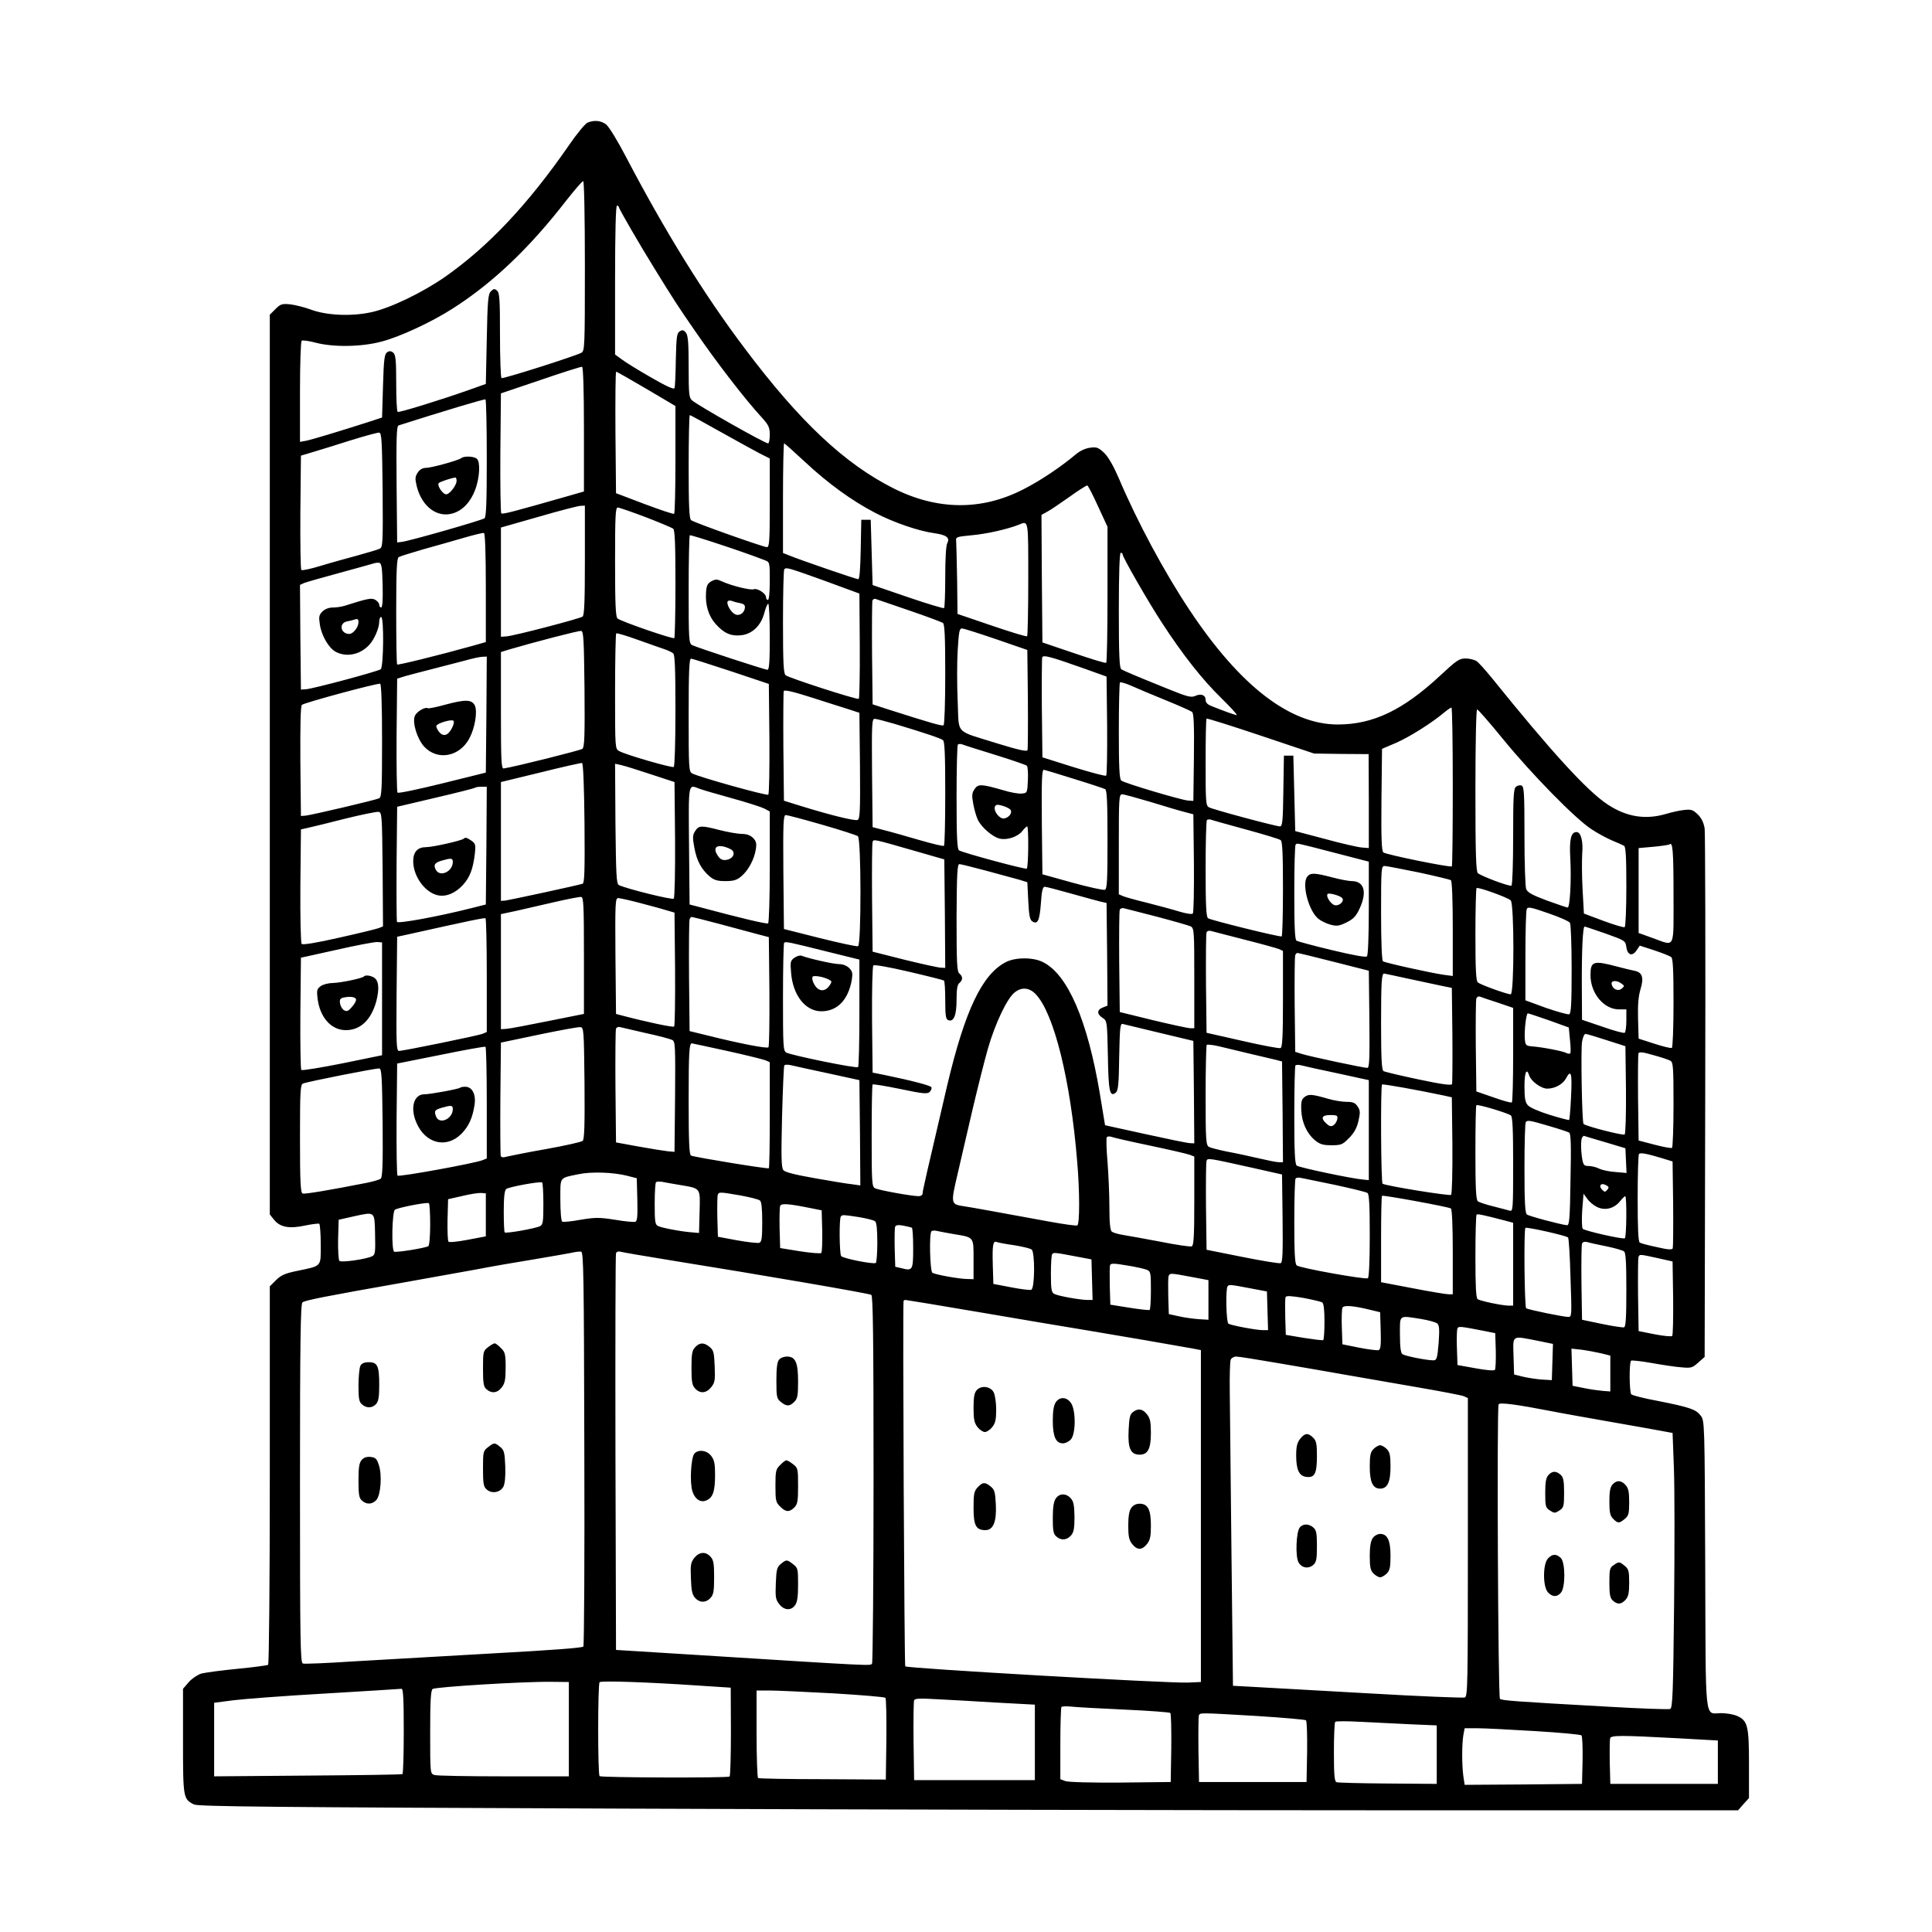
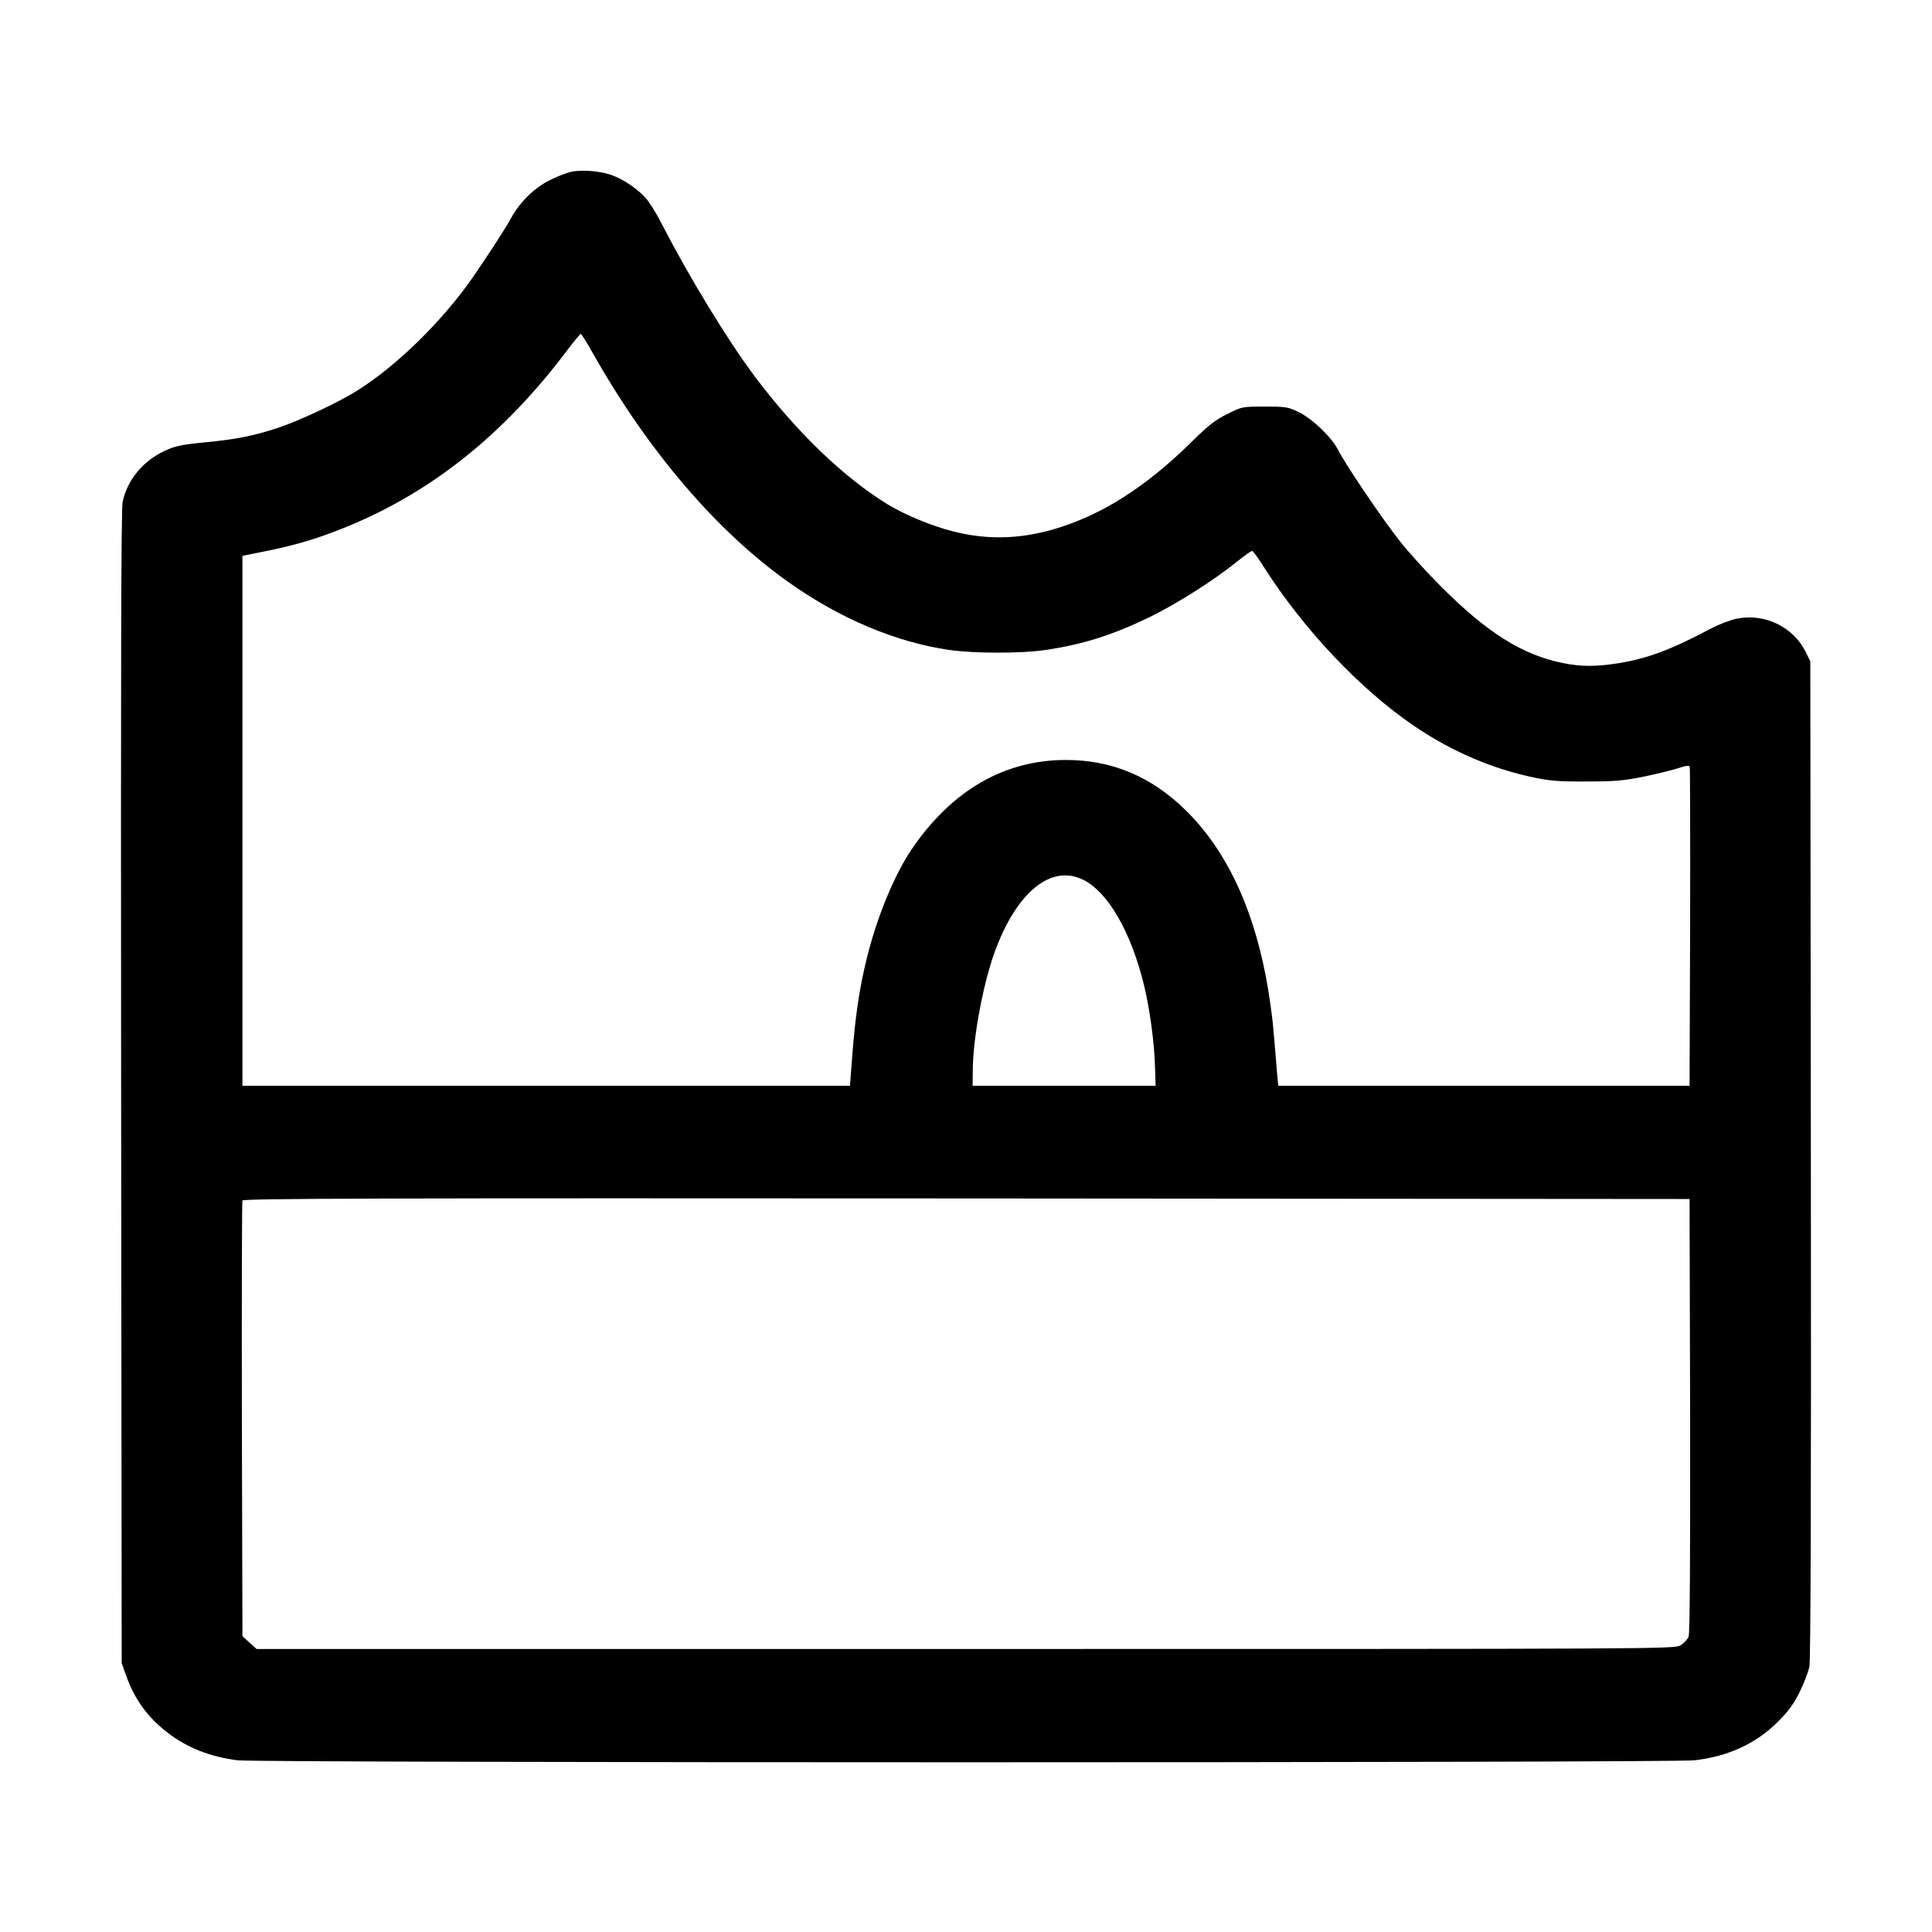
<svg xmlns="http://www.w3.org/2000/svg" width="64" height="64" viewBox="0 0 64 64">
  <g transform="scale(0.0625)">
    <g transform="translate(0,1024) scale(0.1,-0.1)" fill="#000" stroke="none">
-       <path d="M3114 9590 c-12 -5 -57 -59 -100 -122 -215 -311 -426 -535 -656 -696 -121 -84 -291 -166 -391 -187 -104 -23 -239 -17 -322 15 -33 12 -81 24 -107 27 -43 4 -51 2 -78 -25 l-30 -30 0 -2385 0 -2384 21 -26 c31 -41 81 -51 164 -33 38 8 73 12 77 10 4 -3 8 -52 8 -110 0 -121 8 -112 -125 -140 -64 -13 -86 -23 -112 -49 l-33 -33 0 -1000 c0 -572 -4 -1003 -9 -1006 -5 -3 -78 -13 -162 -21 -85 -8 -170 -20 -191 -25 -20 -6 -50 -26 -67 -45 l-31 -36 0 -277 c0 -302 1 -307 58 -336 22 -11 414 -15 2272 -22 1235 -5 3070 -9 4078 -9 l1834 0 29 33 29 32 0 181 c0 203 -7 230 -65 255 -19 8 -56 14 -83 14 -89 0 -81 -73 -84 787 -3 755 -3 762 -24 790 -25 33 -57 44 -228 78 -71 13 -134 29 -140 35 -10 10 -12 167 -1 178 3 3 52 -2 108 -12 56 -10 127 -21 158 -23 52 -5 59 -3 90 25 l34 30 3 1379 c2 758 0 1398 -3 1422 -5 30 -16 54 -36 74 -26 25 -35 28 -72 24 -23 -2 -67 -12 -97 -21 -109 -32 -209 -16 -309 50 -107 70 -295 275 -615 672 -33 40 -68 80 -80 88 -11 7 -37 14 -58 14 -34 0 -48 -10 -135 -91 -198 -184 -356 -259 -544 -259 -253 1 -517 205 -783 605 -134 201 -278 469 -376 700 -28 65 -55 112 -77 134 -31 29 -40 33 -75 28 -25 -3 -55 -17 -77 -36 -77 -65 -190 -141 -278 -185 -220 -113 -454 -111 -686 5 -262 132 -498 354 -791 744 -215 285 -421 618 -630 1017 -42 81 -89 157 -103 168 -27 21 -63 25 -99 10z m-14 -760 c0 -434 -1 -450 -19 -460 -37 -19 -414 -139 -423 -134 -4 3 -8 106 -8 228 0 190 -2 225 -16 236 -12 11 -18 10 -32 -4 -15 -14 -18 -48 -22 -254 l-5 -237 -90 -32 c-153 -54 -370 -121 -377 -116 -5 2 -8 71 -8 152 0 123 -3 151 -16 162 -11 9 -20 10 -32 2 -14 -9 -18 -36 -22 -178 l-5 -168 -70 -23 c-159 -51 -302 -94 -332 -100 l-33 -6 0 265 c0 149 4 268 9 271 5 4 38 -1 73 -10 93 -25 243 -23 348 5 96 24 268 104 380 176 213 136 407 321 602 573 44 56 84 102 89 102 5 0 9 -181 9 -450z m180 312 c0 -8 117 -210 190 -327 99 -161 130 -208 204 -315 123 -180 273 -374 363 -472 37 -41 43 -53 43 -93 0 -25 -4 -45 -9 -45 -17 0 -371 200 -403 228 -16 13 -18 35 -18 177 0 125 -3 166 -14 181 -12 15 -18 17 -33 8 -16 -10 -18 -28 -21 -150 -1 -76 -4 -145 -7 -151 -3 -9 -46 11 -127 58 -68 39 -138 82 -155 96 l-33 24 0 395 c0 256 4 394 10 394 6 0 10 -4 10 -8z m-185 -1178 l0 -329 -80 -23 c-294 -84 -351 -99 -358 -93 -4 4 -6 149 -5 322 l3 314 210 71 c116 40 215 71 220 70 6 -2 10 -120 10 -332z m331 215 l154 -91 0 -284 c0 -155 -3 -285 -7 -287 -5 -3 -75 21 -158 52 l-150 57 -3 322 c-1 177 0 322 4 322 3 0 75 -41 160 -91z m-846 -368 c0 -235 -3 -311 -12 -318 -15 -11 -399 -121 -438 -125 l-25 -3 -3 308 c-2 241 0 308 10 312 245 78 455 141 461 138 4 -2 7 -143 7 -312z m1239 140 c86 -48 180 -100 209 -115 l52 -26 0 -235 c0 -199 -2 -235 -15 -235 -19 0 -386 130 -402 143 -10 7 -13 76 -13 283 0 151 3 274 6 274 3 0 76 -40 163 -89z m-1791 -308 c2 -280 1 -303 -15 -311 -10 -5 -63 -21 -118 -36 -55 -15 -143 -39 -195 -55 -52 -16 -98 -26 -103 -22 -4 4 -6 142 -5 307 l3 299 60 18 c33 10 123 37 200 62 77 24 147 43 155 42 13 -2 15 -45 18 -304z m2235 152 c125 -117 252 -209 377 -274 98 -51 230 -96 312 -107 64 -9 84 -24 69 -52 -7 -13 -11 -81 -11 -180 0 -87 -3 -161 -6 -165 -3 -3 -90 23 -192 58 l-187 64 -5 173 -5 173 -25 0 -25 0 -3 -157 c-2 -101 -6 -158 -13 -158 -11 0 -311 103 -366 126 l-33 13 0 290 c0 160 3 291 6 291 3 0 51 -43 107 -95z m1557 -239 l50 -108 0 -359 c0 -197 -3 -360 -7 -362 -5 -3 -82 21 -173 52 l-165 56 -3 338 -2 338 31 17 c17 9 70 45 118 79 47 34 90 61 94 60 4 -1 30 -51 57 -111z m-2720 -285 c0 -219 -3 -291 -12 -299 -15 -11 -362 -102 -404 -105 l-29 -2 0 289 0 290 200 57 c110 32 210 58 223 58 l22 1 0 -289z m322 228 c73 -28 139 -56 146 -61 9 -8 12 -79 12 -293 0 -155 -3 -284 -6 -287 -7 -7 -282 88 -301 104 -10 8 -13 76 -13 299 0 242 2 289 14 289 8 0 74 -23 148 -51z m2028 -327 c0 -164 -3 -301 -6 -304 -3 -4 -87 22 -187 56 l-182 62 -2 180 c-2 98 -4 190 -5 204 -3 24 -1 25 82 33 79 7 190 32 250 56 52 21 50 32 50 -287z m-2875 -47 l0 -288 -70 -20 c-183 -51 -395 -103 -400 -99 -3 3 -5 130 -5 283 0 211 3 280 13 286 6 4 66 23 132 42 66 18 163 46 215 61 52 15 100 27 105 25 6 -1 10 -106 10 -290z m1478 146 c27 -10 27 -11 27 -111 0 -60 -4 -100 -10 -100 -5 0 -10 7 -10 15 0 19 -46 49 -64 42 -17 -7 -117 18 -166 40 -30 14 -37 14 -60 2 -20 -12 -26 -23 -28 -61 -4 -65 13 -122 50 -164 44 -50 82 -67 136 -61 59 6 106 52 123 118 7 27 16 49 21 49 4 0 8 -79 8 -175 0 -130 -3 -175 -12 -175 -15 0 -377 119 -400 131 -17 9 -18 33 -18 293 0 155 3 285 6 289 5 4 285 -88 397 -132z m1897 31 c0 -15 134 -249 208 -362 109 -168 215 -303 317 -402 49 -48 85 -88 80 -88 -9 0 -68 21 -137 49 -18 7 -28 18 -28 31 0 26 -24 36 -56 21 -21 -9 -42 -4 -147 39 -164 66 -230 94 -244 103 -10 6 -13 80 -13 313 0 196 4 304 10 304 6 0 10 -3 10 -8z m-3922 -165 c2 -75 -1 -117 -8 -117 -5 0 -10 7 -10 15 0 8 -10 19 -21 26 -21 11 -40 7 -163 -32 -16 -5 -44 -9 -62 -9 -21 0 -42 -8 -55 -21 -18 -18 -20 -28 -14 -67 8 -60 48 -128 85 -147 57 -30 129 -15 177 37 27 29 53 89 53 123 0 14 5 25 10 25 16 0 13 -265 -2 -277 -16 -12 -357 -103 -395 -106 l-28 -2 -3 278 -2 277 22 10 c13 5 100 30 193 55 94 26 175 48 180 50 6 2 17 3 25 2 12 -2 16 -24 18 -120z m2342 25 l185 -68 2 -277 c1 -152 -2 -279 -5 -281 -10 -6 -371 111 -388 125 -11 9 -14 63 -14 284 0 149 3 275 7 278 11 11 21 8 213 -61z m450 -158 c91 -31 171 -61 178 -66 9 -8 12 -75 12 -274 0 -147 -4 -265 -9 -268 -8 -5 -59 9 -306 88 l-70 23 -3 269 c-1 148 0 274 2 281 3 7 11 11 18 8 7 -2 87 -30 178 -61z m-897 39 c21 -4 27 -11 25 -26 -4 -29 -33 -45 -55 -31 -22 13 -44 54 -36 67 3 4 12 5 22 2 9 -4 29 -9 44 -12z m-2023 -101 c0 -26 -28 -62 -49 -62 -45 0 -57 56 -13 66 15 3 32 7 37 9 20 7 25 5 25 -13z m3380 -90 l165 -57 3 -260 c1 -143 0 -265 -2 -271 -3 -9 -51 2 -158 35 -232 73 -204 43 -212 224 -4 85 -4 207 0 271 6 98 9 116 23 115 9 0 90 -26 181 -57z m-2182 -263 c2 -248 0 -308 -11 -318 -11 -8 -349 -93 -417 -104 -13 -2 -15 38 -15 308 l0 309 45 14 c126 37 367 100 380 98 13 -1 15 -44 18 -307z m427 209 c17 -6 36 -15 43 -21 9 -7 12 -80 12 -303 0 -171 -4 -295 -9 -299 -10 -6 -253 64 -289 84 -22 12 -22 14 -22 315 0 166 3 305 6 309 3 3 56 -13 117 -35 62 -22 126 -45 142 -50z m2220 -101 l120 -43 3 -259 c1 -142 -1 -262 -5 -266 -5 -4 -82 17 -173 45 l-165 52 -3 260 c-1 142 0 264 2 270 6 14 43 4 221 -59z m-3167 -244 l-3 -308 -230 -57 c-126 -31 -233 -54 -238 -49 -4 4 -6 142 -5 306 l3 298 45 14 c25 7 90 24 145 38 55 14 132 34 170 44 39 11 80 20 93 20 l22 1 -2 -307z m1297 229 l200 -67 3 -289 c1 -159 -1 -293 -6 -298 -7 -7 -367 93 -404 113 -17 9 -18 32 -18 309 0 234 3 300 13 299 6 0 102 -31 212 -67z m2305 -154 c69 -28 131 -56 138 -61 9 -7 12 -63 10 -241 l-3 -231 -29 2 c-36 3 -337 92 -353 106 -10 7 -13 72 -13 262 0 138 3 254 6 258 3 3 32 -5 63 -19 31 -14 112 -48 181 -76z m-4155 -213 c0 -255 -2 -299 -15 -306 -18 -9 -354 -88 -390 -92 l-25 -2 -3 289 c-1 190 1 293 8 300 11 11 399 116 415 112 6 -2 10 -110 10 -301z m2475 165 l55 -18 3 -281 c2 -242 0 -282 -13 -287 -15 -6 -145 26 -300 74 l-90 28 -3 284 c-1 157 0 290 2 297 3 8 48 -2 148 -34 79 -25 168 -54 198 -63z m3200 -408 c0 -230 -2 -421 -5 -424 -8 -7 -348 62 -363 74 -9 8 -12 72 -10 280 l3 269 75 32 c71 31 190 106 255 161 17 14 33 25 38 26 4 0 7 -188 7 -418z m266 251 c151 -185 384 -423 469 -478 33 -22 82 -48 110 -60 27 -11 56 -24 63 -28 9 -6 12 -61 12 -217 0 -115 -4 -211 -9 -214 -5 -3 -55 12 -112 33 l-104 39 -7 128 c-4 71 -4 156 -2 189 6 66 -7 115 -30 115 -30 0 -39 -40 -33 -142 6 -114 -2 -258 -14 -258 -5 0 -55 17 -110 37 -78 29 -103 43 -110 61 -5 13 -9 140 -9 283 0 223 -2 260 -15 265 -8 4 -22 1 -30 -6 -13 -10 -15 -54 -15 -266 0 -141 -4 -255 -9 -258 -10 -6 -157 49 -178 66 -10 8 -13 108 -13 439 0 254 4 429 9 429 5 0 67 -71 137 -157z m-856 -79 l144 -1 1 -249 0 -249 -36 3 c-20 1 -107 21 -195 45 l-159 42 -5 200 -5 200 -25 0 -25 0 -3 -187 c-2 -161 -5 -188 -18 -188 -22 0 -354 89 -376 101 -17 9 -18 28 -18 238 0 125 2 230 5 232 2 3 132 -38 287 -90 l283 -95 145 -2z m-2371 160 c167 -50 246 -77 259 -87 9 -7 12 -76 12 -283 0 -150 -3 -275 -7 -277 -5 -3 -62 11 -128 30 -66 19 -149 43 -185 52 l-65 17 -3 287 c-2 259 -1 287 14 287 9 0 55 -12 103 -26z m536 -165 c87 -27 163 -53 168 -58 4 -4 7 -39 5 -76 -3 -67 -3 -68 -32 -71 -17 -2 -62 6 -100 18 -115 33 -132 34 -151 5 -14 -21 -15 -34 -6 -81 6 -31 17 -68 25 -84 21 -40 79 -89 115 -97 40 -9 96 10 120 41 10 13 22 24 25 24 9 0 7 -218 -2 -224 -9 -5 -339 84 -359 97 -10 6 -13 74 -13 281 0 150 3 276 7 280 4 3 14 4 22 1 9 -4 88 -29 176 -56z m-2177 -363 c2 -248 0 -317 -10 -320 -32 -10 -386 -86 -408 -89 l-25 -2 0 315 0 315 210 51 c116 29 215 51 220 50 6 -2 11 -119 13 -320z m352 260 l125 -41 3 -304 c1 -169 -2 -309 -7 -314 -8 -8 -253 53 -291 72 -13 7 -15 55 -18 325 l-2 318 32 -7 c18 -4 89 -26 158 -49z m2241 -24 c85 -26 160 -51 167 -55 9 -6 12 -71 12 -268 0 -215 -2 -261 -14 -265 -8 -3 -86 14 -173 38 l-158 44 -3 265 c-2 239 0 289 11 289 2 0 73 -21 158 -48z m-3113 -354 l-3 -312 -75 -19 c-178 -45 -392 -84 -396 -73 -2 6 -3 146 -2 311 l3 299 204 48 c112 26 206 50 209 53 3 3 18 5 34 5 l28 0 -2 -312z m1128 302 c14 -6 91 -28 170 -50 80 -22 158 -47 174 -55 l30 -16 0 -294 c0 -161 -4 -296 -9 -299 -7 -5 -150 29 -366 87 l-50 13 -3 312 c-3 340 -5 324 54 302z m2394 -71 c74 -23 155 -47 180 -53 l45 -12 3 -259 c1 -142 -1 -262 -6 -267 -5 -5 -37 0 -73 11 -35 11 -111 31 -169 46 -58 14 -115 30 -127 35 l-23 10 0 265 c0 246 1 265 18 265 9 0 78 -19 152 -41z m-746 -39 c15 -15 -5 -44 -32 -48 -24 -4 -57 39 -49 62 5 12 13 13 38 6 18 -5 37 -14 43 -20z m-3326 -318 l2 -302 -22 -9 c-13 -5 -108 -28 -211 -51 -118 -27 -192 -39 -198 -33 -5 5 -8 131 -7 308 l3 299 40 9 c22 5 110 26 195 48 85 21 164 37 175 36 19 -2 20 -10 23 -305z m2329 237 c98 -28 183 -56 190 -61 18 -14 18 -577 1 -583 -7 -3 -98 17 -203 43 l-190 48 -3 302 c-2 263 0 302 13 302 8 0 95 -23 192 -51z m2245 -25 c95 -26 179 -51 186 -57 9 -7 12 -71 12 -258 0 -136 -3 -250 -7 -252 -9 -5 -372 85 -390 96 -10 6 -13 70 -13 261 0 139 3 256 7 260 4 3 13 4 20 2 7 -3 90 -26 185 -52z m-1757 -113 l160 -46 3 -287 2 -288 -22 1 c-13 0 -99 19 -193 42 l-170 43 -3 284 c-1 157 0 291 3 298 5 15 4 15 220 -47z m2225 -10 l185 -48 0 -246 c0 -148 -4 -250 -10 -256 -6 -6 -73 6 -185 33 -97 23 -181 46 -188 50 -9 5 -12 73 -12 255 0 136 3 251 7 254 9 9 -6 12 203 -42z m1800 -222 c0 -298 11 -274 -110 -231 l-75 27 0 225 0 225 79 7 c43 4 81 10 84 12 18 18 22 -34 22 -265z m-3643 126 c70 -19 148 -40 173 -47 l45 -14 5 -98 c4 -79 8 -101 22 -110 28 -17 38 4 45 97 4 64 10 87 20 87 7 0 69 -16 136 -35 67 -19 138 -38 157 -43 l35 -8 3 -272 2 -272 -25 -10 c-32 -12 -32 -35 -1 -55 24 -16 24 -18 28 -200 3 -191 10 -222 42 -196 13 11 16 46 18 190 3 150 5 176 18 174 8 -2 96 -23 195 -47 l180 -43 3 -272 2 -271 -22 1 c-13 0 -119 22 -237 48 l-214 47 -28 170 c-65 385 -169 628 -300 694 -51 27 -146 27 -197 1 -126 -64 -217 -255 -311 -651 -110 -471 -131 -561 -131 -575 0 -9 -9 -15 -21 -15 -36 0 -213 32 -231 42 -17 8 -18 32 -18 277 0 147 2 270 5 273 3 3 69 -8 147 -24 124 -26 143 -27 156 -15 8 9 12 20 8 25 -6 9 -105 35 -251 65 l-60 12 -3 280 c-1 158 2 283 7 288 5 5 80 -8 187 -33 99 -23 182 -44 187 -47 4 -2 7 -49 7 -104 0 -83 3 -101 16 -106 29 -11 44 25 44 108 0 56 4 80 15 89 19 16 19 34 0 50 -13 11 -15 55 -15 296 1 233 4 284 15 284 7 0 71 -16 142 -35z m2292 -9 c89 -19 166 -38 171 -41 6 -4 10 -103 10 -257 l0 -251 -52 7 c-62 9 -304 62 -318 71 -6 4 -10 103 -10 256 0 238 1 249 19 249 10 0 91 -16 180 -34z m488 -148 c19 -16 19 -498 0 -498 -19 0 -159 50 -174 63 -10 7 -13 70 -13 252 0 133 3 244 6 248 7 7 161 -48 181 -65z m-4912 -292 l0 -310 -190 -38 c-104 -21 -203 -40 -220 -41 l-30 -2 0 305 0 305 80 17 c44 10 136 31 205 47 69 16 132 28 140 27 13 -1 15 -43 15 -310z m293 279 c53 -14 117 -31 142 -39 l45 -13 3 -298 c1 -164 -1 -302 -5 -306 -7 -5 -142 23 -278 59 l-30 8 -3 307 c-2 274 -1 307 14 307 8 0 59 -11 112 -25z m4933 -106 c5 -8 9 -119 9 -247 0 -183 -3 -234 -13 -238 -7 -2 -62 13 -123 34 l-109 40 0 233 c0 129 3 241 7 250 5 14 19 12 113 -21 59 -20 111 -43 116 -51z m-2188 32 c87 -23 167 -46 178 -51 18 -10 19 -25 19 -275 l0 -265 -22 0 c-13 1 -102 20 -198 43 l-175 43 -3 264 c-1 146 0 271 3 278 3 7 13 11 22 8 10 -2 89 -23 176 -45z m-3553 -312 l0 -299 -24 -10 c-28 -10 -417 -90 -441 -90 -14 0 -15 33 -13 302 l3 303 60 13 c327 73 401 88 408 85 4 -2 7 -139 7 -304z m1229 275 c75 -20 165 -44 201 -54 l65 -17 3 -288 c1 -159 -1 -292 -5 -296 -8 -8 -157 21 -328 64 l-90 22 -3 290 c-1 159 0 295 3 302 2 7 7 13 11 13 3 0 68 -16 143 -36z m4701 -52 c103 -37 105 -38 110 -72 6 -43 32 -51 55 -16 l16 24 77 -25 c42 -14 83 -30 90 -36 9 -7 12 -68 12 -243 0 -128 -4 -235 -9 -238 -5 -3 -46 7 -92 22 l-84 27 -3 105 c-2 76 2 119 13 157 19 61 10 90 -33 98 -15 3 -54 12 -87 21 -131 35 -145 30 -145 -45 0 -96 71 -181 151 -181 l39 0 0 -59 c0 -33 -4 -62 -9 -65 -5 -3 -58 11 -117 32 l-109 37 -1 175 c-1 191 5 320 15 319 3 0 53 -17 111 -37z m-1915 -32 c88 -22 170 -45 183 -50 l22 -10 0 -255 c0 -197 -3 -257 -13 -260 -7 -3 -98 14 -202 38 l-190 43 -3 259 c-1 143 0 266 3 273 3 7 13 11 22 8 10 -3 90 -23 178 -46z m-4570 -314 l0 -299 -210 -43 c-115 -23 -213 -39 -218 -35 -4 4 -6 139 -5 301 l3 294 190 42 c105 24 201 42 215 41 l25 -2 0 -299z m2364 249 l166 -41 0 -281 c0 -155 -3 -285 -7 -289 -9 -8 -351 62 -380 77 -17 9 -18 32 -18 293 0 155 3 285 6 289 8 8 29 3 233 -48z m2681 -53 l185 -47 3 -257 c2 -214 0 -258 -11 -258 -21 0 -307 61 -347 74 l-35 11 -3 250 c-1 137 0 255 3 262 2 7 8 13 12 12 4 0 91 -21 193 -47z m402 -91 c73 -16 153 -33 178 -38 l45 -9 3 -249 c1 -137 0 -255 -2 -261 -3 -8 -56 -1 -178 25 -95 20 -179 40 -185 44 -10 6 -13 69 -13 256 0 216 3 261 16 261 2 0 63 -13 136 -29z m1122 -24 c17 -12 17 -14 1 -27 -19 -16 -48 -3 -53 24 -4 20 26 22 52 3z m-3103 -58 c96 -103 183 -455 218 -882 14 -160 14 -334 1 -342 -5 -3 -71 6 -147 20 -285 52 -409 75 -450 81 -75 11 -75 11 -37 174 18 80 55 235 80 345 26 110 62 254 81 320 38 131 101 264 141 295 37 30 79 26 113 -11z m2447 -43 l82 -28 0 -248 c0 -137 -3 -251 -7 -253 -5 -3 -48 9 -98 27 l-90 31 -3 240 c-1 132 0 246 3 253 3 8 11 12 18 10 6 -3 49 -17 95 -32z m272 -94 l105 -38 6 -64 c4 -36 5 -68 2 -72 -2 -4 -12 -4 -21 1 -19 10 -127 31 -182 35 -32 3 -35 6 -38 37 -4 42 7 139 16 138 4 0 54 -17 112 -37z m-5112 -333 c2 -230 -1 -299 -10 -306 -7 -6 -93 -25 -192 -43 -98 -17 -191 -36 -208 -40 -20 -6 -30 -5 -34 3 -2 7 -3 145 -2 306 l3 295 200 42 c110 23 209 41 220 40 19 -1 20 -9 23 -297z m327 265 c66 -14 128 -31 138 -36 16 -8 17 -30 15 -301 l-3 -292 -35 3 c-19 2 -89 13 -155 25 l-120 22 -3 295 c-1 162 0 301 3 308 3 7 13 11 22 8 10 -2 72 -17 138 -32z m5090 -37 l100 -32 3 -229 c1 -126 -2 -234 -7 -239 -7 -7 -204 43 -218 56 -8 8 -15 386 -8 435 4 23 12 42 18 42 7 0 57 -15 112 -33z m-4662 -57 c100 -22 192 -45 205 -50 l22 -10 0 -278 c0 -153 -2 -281 -5 -284 -5 -5 -385 57 -412 67 -10 3 -13 71 -13 293 0 255 3 302 17 302 2 0 85 -18 186 -40z m2772 -15 c61 -14 124 -29 140 -33 l30 -8 3 -267 2 -267 -22 0 c-13 0 -61 10 -108 21 -47 11 -121 27 -165 35 -44 9 -88 20 -97 25 -16 9 -18 32 -18 273 0 144 3 265 6 268 3 3 31 0 62 -7 31 -8 107 -25 167 -40z m-4045 -261 l0 -294 -22 -9 c-42 -17 -443 -90 -451 -82 -4 4 -6 139 -5 301 l3 293 230 46 c127 26 233 45 238 43 4 -2 7 -136 7 -298z m6273 224 c15 -8 17 -30 17 -233 0 -123 -4 -226 -8 -229 -5 -3 -47 5 -93 17 l-84 22 -3 225 c-1 123 0 230 2 237 4 9 23 7 78 -9 40 -11 81 -24 91 -30z m-4463 -67 l165 -36 3 -279 2 -279 -42 6 c-24 2 -113 17 -198 32 -108 19 -159 32 -168 43 -11 14 -12 68 -7 282 4 146 9 269 12 273 3 5 19 5 36 1 18 -4 106 -24 197 -43z m2700 0 l165 -36 0 -265 0 -265 -30 3 c-61 5 -340 64 -352 74 -10 8 -13 74 -13 268 0 141 3 260 6 263 4 4 19 4 33 0 14 -4 100 -23 191 -42z m-5062 -262 c2 -222 -1 -289 -10 -296 -7 -6 -40 -15 -73 -22 -198 -39 -330 -61 -341 -57 -11 4 -14 60 -14 291 0 254 2 286 16 292 28 11 388 82 404 80 13 -2 15 -43 18 -288z m6077 251 c10 -31 63 -70 96 -70 40 0 82 23 99 54 27 51 33 29 27 -95 -3 -67 -8 -123 -10 -125 -2 -2 -48 10 -103 27 -58 18 -106 39 -116 51 -14 15 -18 38 -18 99 0 75 11 102 25 59z m-450 -107 l40 -9 3 -254 c1 -139 -2 -258 -7 -263 -7 -7 -343 47 -363 59 -9 6 -11 517 -3 526 4 4 188 -29 330 -59z m353 -105 c9 -8 12 -72 12 -260 0 -233 -1 -249 -17 -245 -10 3 -49 13 -88 23 -38 9 -76 22 -82 27 -10 7 -13 71 -13 257 0 135 2 249 5 252 7 7 165 -41 183 -54z m202 -56 c52 -15 100 -31 107 -35 9 -5 11 -70 7 -250 -3 -208 -6 -242 -19 -241 -35 4 -201 48 -212 57 -10 7 -13 69 -13 247 0 130 3 240 7 243 10 11 21 9 123 -21z m-2115 -104 c104 -22 200 -44 212 -49 l23 -9 0 -235 c0 -191 -3 -237 -14 -241 -7 -3 -83 8 -167 25 -85 16 -174 32 -199 36 -25 4 -51 12 -57 17 -9 7 -13 47 -13 132 0 66 -5 174 -10 239 -6 66 -7 123 -4 129 3 5 13 6 23 3 9 -4 101 -25 206 -47z m2410 19 l110 -33 3 -66 3 -65 -58 5 c-32 2 -71 10 -87 18 -16 8 -41 14 -56 14 -24 0 -28 5 -34 38 -8 49 -8 107 1 115 3 4 7 7 7 7 1 -1 51 -15 111 -33z m305 -86 l55 -17 3 -224 c1 -124 0 -230 -2 -236 -3 -9 -25 -8 -84 6 -44 9 -85 20 -91 24 -8 5 -11 77 -11 235 0 125 3 231 7 235 8 8 43 1 123 -23z m-2175 -50 l160 -36 3 -233 c2 -181 0 -234 -10 -237 -7 -3 -98 12 -203 33 l-190 38 -3 229 c-1 126 0 236 3 243 6 15 11 14 240 -37z m-3310 -43 l50 -13 3 -113 c2 -87 0 -114 -11 -118 -7 -2 -56 2 -107 11 -85 13 -104 13 -183 0 -48 -9 -92 -13 -97 -10 -6 3 -10 56 -10 116 0 124 -7 114 94 135 69 15 186 11 261 -8z m3750 -48 c88 -19 166 -38 173 -43 9 -7 12 -65 12 -228 0 -134 -4 -220 -10 -224 -13 -8 -361 54 -377 68 -10 7 -13 66 -13 232 0 122 3 225 7 229 4 4 17 6 28 3 11 -2 92 -19 180 -37z m-4195 -100 c0 -96 -2 -111 -18 -119 -23 -12 -180 -40 -187 -33 -3 3 -5 54 -5 112 0 74 4 111 13 118 13 11 177 41 190 35 4 -2 7 -53 7 -113z m720 100 c117 -20 111 -13 108 -142 l-3 -113 -35 3 c-57 4 -164 24 -182 34 -16 7 -18 24 -18 117 0 59 3 111 7 115 4 4 19 4 33 2 14 -3 54 -10 90 -16z m4919 -26 c-11 -13 -14 -13 -27 0 -21 20 -7 39 19 25 17 -8 18 -13 8 -25z m-5944 -133 l0 -114 -95 -18 c-52 -10 -98 -15 -103 -10 -4 4 -6 57 -5 116 l3 109 75 17 c41 10 86 17 100 16 l25 -2 0 -114z m1349 103 c50 -9 97 -21 104 -27 8 -6 12 -42 12 -114 0 -84 -3 -105 -15 -110 -9 -3 -62 3 -118 13 l-102 19 -3 104 c-1 58 0 111 2 118 7 16 9 16 120 -3z m3766 -69 c6 -4 10 -93 10 -231 l0 -224 -22 0 c-12 0 -98 14 -190 32 l-168 32 0 226 c0 125 2 229 5 232 5 5 350 -58 365 -67z m772 9 c42 -22 90 -11 122 26 13 17 27 30 30 30 9 0 7 -218 -2 -223 -10 -7 -212 39 -223 50 -5 5 -6 49 -3 98 l7 88 20 -27 c10 -15 33 -34 49 -42z m-6182 -94 c0 -60 -4 -112 -10 -115 -16 -10 -172 -35 -181 -29 -15 9 -11 210 4 222 14 11 168 41 180 35 4 -2 7 -53 7 -113z m2015 87 l60 -12 3 -109 c1 -60 -1 -113 -5 -117 -4 -4 -55 0 -113 9 l-105 17 -3 104 c-1 58 0 111 3 119 5 15 41 13 160 -11z m-2307 -139 c2 -94 1 -108 -15 -116 -31 -16 -164 -35 -174 -25 -5 5 -8 57 -7 114 l3 104 75 17 c120 26 115 31 118 -94z m5995 71 l37 -10 0 -219 0 -220 -27 0 c-34 1 -145 24 -161 34 -9 5 -12 71 -12 225 0 120 3 220 6 223 5 5 31 0 157 -33z m-3430 20 c40 -7 78 -16 85 -22 8 -6 12 -42 12 -113 0 -56 -4 -105 -8 -108 -13 -8 -176 24 -184 37 -9 15 -11 201 -1 210 8 9 12 9 96 -4z m280 -56 c4 -2 7 -51 7 -109 0 -116 -3 -121 -61 -106 l-34 8 -3 99 c-1 54 0 105 2 112 4 10 16 12 43 7 21 -4 41 -9 46 -11z m3478 -52 c4 -3 10 -99 13 -213 7 -202 7 -208 -12 -208 -25 0 -211 38 -223 46 -9 5 -13 417 -4 426 7 6 217 -41 226 -51z m-3256 18 c109 -18 105 -13 105 -134 l0 -105 -32 1 c-43 0 -170 23 -186 33 -13 8 -18 207 -5 220 4 4 17 5 28 2 11 -3 52 -10 90 -17z m321 -59 c43 -7 85 -17 92 -23 18 -14 17 -206 -2 -213 -8 -3 -56 3 -107 13 l-94 18 -3 99 c-3 108 1 131 21 123 7 -3 49 -11 93 -17z m3139 -6 c44 -9 86 -21 93 -27 9 -7 12 -60 12 -204 0 -146 -3 -195 -12 -198 -7 -2 -60 6 -118 18 l-105 22 -3 195 c-1 107 0 201 3 208 3 9 13 12 27 9 12 -4 58 -14 103 -23z m-5418 -1069 c2 -572 -1 -1045 -5 -1052 -5 -7 -163 -19 -492 -37 -267 -15 -596 -34 -732 -42 -136 -9 -254 -14 -263 -11 -13 6 -15 110 -15 955 0 748 3 952 13 959 12 11 130 34 522 103 127 23 302 54 390 70 88 17 232 42 320 56 88 15 176 30 195 34 19 5 42 7 50 6 13 -1 15 -125 17 -1041z m458 995 c479 -77 1050 -175 1063 -183 9 -6 12 -212 12 -975 0 -532 -4 -972 -8 -979 -8 -13 16 -14 -922 45 l-435 27 -3 1045 c-1 575 0 1051 3 1058 3 7 13 11 22 8 10 -3 131 -24 268 -46z m2140 22 l90 -17 3 -108 3 -107 -27 0 c-39 0 -156 21 -176 32 -15 7 -18 24 -18 107 0 54 3 101 7 104 8 9 13 9 118 -11z m3090 -10 l80 -18 3 -194 c1 -106 -1 -197 -5 -201 -5 -4 -46 0 -93 9 l-85 17 -3 190 c-1 104 0 195 2 202 7 16 4 16 101 -5z m-2707 -62 c21 -9 22 -15 22 -109 0 -55 -3 -102 -7 -104 -5 -2 -53 3 -108 12 l-100 16 -3 99 c-1 55 -1 105 2 111 3 10 24 9 88 -2 46 -7 93 -18 106 -23z m237 -38 l90 -17 0 -105 0 -105 -50 3 c-27 2 -75 8 -105 15 l-55 12 -3 94 c-1 52 -1 100 2 108 7 16 9 16 121 -5z m310 -60 l90 -17 3 -103 3 -102 -28 0 c-35 0 -166 25 -182 34 -12 8 -16 188 -4 199 8 9 13 9 118 -11z m383 -75 c8 -6 12 -38 12 -102 0 -52 -3 -96 -7 -98 -5 -2 -51 4 -103 12 l-95 16 -3 94 c-1 52 -1 100 2 106 3 8 27 7 93 -4 48 -9 94 -20 101 -24z m-1817 -52 c211 -36 465 -79 564 -95 162 -27 466 -79 570 -98 l40 -8 0 -879 0 -880 -71 -3 c-104 -4 -1485 75 -1496 86 -5 6 -14 1907 -9 1935 0 4 5 7 10 7 5 0 181 -29 392 -65z m2074 12 l50 -12 3 -98 c2 -74 0 -99 -11 -103 -7 -2 -53 3 -103 13 l-89 18 -3 89 c-2 49 0 96 3 104 6 16 57 12 150 -11z m268 -48 c40 -7 78 -17 85 -24 11 -10 12 -33 7 -104 -7 -82 -10 -91 -28 -91 -36 0 -152 23 -164 33 -9 6 -13 40 -13 103 0 108 -9 102 113 83z m332 -63 l60 -12 3 -94 c1 -51 -1 -97 -5 -101 -5 -5 -51 -1 -103 9 l-95 17 -3 89 c-2 49 0 96 2 103 6 15 12 14 141 -11z m283 -52 l83 -17 -3 -96 -3 -96 -52 3 c-29 2 -74 9 -100 15 l-48 12 -3 98 c-3 113 -12 108 126 81z m339 -67 l48 -12 0 -95 0 -95 -40 3 c-22 2 -67 8 -100 15 l-60 12 -3 99 -3 98 55 -6 c30 -4 77 -13 103 -19z m-1712 -52 c110 -19 277 -47 370 -64 94 -16 265 -46 380 -66 116 -20 220 -40 233 -45 l22 -10 0 -790 c0 -722 -1 -791 -16 -797 -9 -3 -240 6 -513 22 -273 15 -545 31 -606 34 l-110 6 -8 705 c-4 388 -8 773 -9 856 -1 82 1 158 5 167 3 9 17 17 29 17 13 0 113 -16 223 -35z m1450 -255 c55 -11 192 -35 305 -55 113 -20 234 -41 270 -48 l65 -12 7 -185 c4 -102 4 -430 1 -728 -5 -474 -8 -545 -21 -550 -9 -3 -155 2 -326 12 -504 28 -567 33 -576 42 -10 10 -17 1545 -7 1561 7 11 97 -1 282 -37z m-5210 -1685 l0 -250 -345 0 c-190 0 -355 3 -367 7 -23 7 -23 8 -23 227 0 163 3 221 13 229 14 11 484 40 627 38 l95 -1 0 -250z m689 231 l169 -11 1 -232 c0 -128 -3 -235 -7 -239 -8 -8 -676 -6 -689 2 -10 7 -10 488 0 498 8 9 262 0 526 -18z m-1564 -240 c0 -124 -3 -227 -7 -229 -5 -3 -231 -6 -503 -8 l-495 -4 0 195 0 195 100 13 c55 7 276 24 490 36 215 13 396 24 403 25 9 1 12 -50 12 -223z m2275 199 c148 -9 273 -19 278 -24 4 -4 6 -103 5 -220 l-3 -213 -334 2 c-184 0 -338 3 -343 6 -4 3 -8 108 -8 235 l0 229 68 0 c37 0 188 -7 337 -15z m865 -49 l205 -11 0 -200 0 -200 -320 0 -320 0 -3 205 c-1 112 0 210 3 218 4 10 29 11 117 6 62 -3 205 -11 318 -18z m675 -37 c132 -6 243 -14 248 -18 4 -4 6 -88 5 -187 l-3 -179 -266 -3 c-159 -1 -277 2 -293 8 l-26 10 0 188 c0 104 3 192 6 195 4 3 25 4 48 2 22 -3 149 -10 281 -16z m705 -34 c140 -9 258 -19 262 -23 5 -5 7 -80 6 -168 l-3 -159 -285 0 -285 0 -3 170 c-1 93 0 175 2 182 7 16 -4 16 306 -2z m815 -44 l140 -6 0 -155 0 -155 -259 2 c-142 1 -264 4 -272 7 -11 4 -14 37 -14 159 0 85 3 157 7 161 4 4 64 4 133 0 69 -3 188 -9 265 -13z m659 -36 c132 -8 243 -18 248 -23 5 -5 7 -65 6 -133 l-3 -124 -311 -3 -311 -2 -7 46 c-8 59 -8 168 0 217 l7 37 66 0 c36 0 174 -7 305 -15z m756 -38 l215 -12 0 -115 0 -115 -285 0 -285 0 -3 114 c-1 63 0 121 2 128 6 16 57 16 356 0z M2445 7812 c-14 -12 -159 -52 -189 -52 -16 0 -32 -9 -42 -25 -14 -21 -15 -32 -5 -73 27 -107 108 -168 191 -143 53 16 94 60 119 126 23 62 28 144 9 163 -14 14 -69 16 -83 4z m-25 -121 c0 -23 -37 -71 -55 -71 -19 0 -51 49 -39 60 8 7 64 26 87 29 4 1 7 -7 7 -18z M2360 6505 c-47 -13 -88 -21 -92 -19 -14 9 -59 -17 -69 -40 -15 -33 11 -121 49 -163 71 -77 190 -54 241 46 29 55 42 140 28 171 -16 33 -50 34 -157 5z m36 -123 c-21 -41 -46 -49 -69 -21 -10 12 -16 27 -14 32 4 14 80 36 90 27 5 -4 2 -21 -7 -38z M2458 5795 c-9 -10 -164 -45 -199 -45 -46 0 -69 -25 -69 -76 1 -79 62 -164 130 -179 44 -10 94 11 134 55 37 41 53 84 63 166 5 46 3 53 -18 68 -25 17 -33 19 -41 11z m-58 -123 c0 -52 -68 -83 -90 -42 -14 26 -6 38 33 49 48 14 57 13 57 -7z M3685 5836 c-14 -21 -15 -34 -5 -88 13 -71 37 -115 81 -153 24 -20 41 -25 84 -25 43 0 60 5 85 26 37 32 67 88 76 142 5 32 2 44 -15 61 -14 14 -34 21 -58 21 -21 0 -73 9 -117 20 -100 26 -112 25 -131 -4z m195 -102 c20 -19 2 -48 -33 -52 -19 -2 -30 4 -42 22 -25 37 -14 57 27 50 18 -4 40 -13 48 -20z M6929 5594 c-31 -38 7 -183 59 -224 13 -11 42 -25 64 -31 34 -9 46 -7 85 12 36 18 50 32 69 73 41 88 25 146 -42 146 -16 0 -63 9 -104 20 -92 24 -114 25 -131 4z m184 -113 c15 -15 -12 -43 -37 -39 -20 3 -49 45 -40 59 5 9 64 -7 77 -20z M1928 5064 c-11 -10 -122 -33 -163 -34 -22 0 -51 -7 -64 -16 -21 -15 -23 -22 -18 -65 12 -101 72 -169 150 -169 78 0 135 55 162 155 17 68 12 110 -15 125 -21 11 -44 13 -52 4z m-41 -120 c2 -7 -7 -25 -21 -40 -20 -24 -28 -27 -43 -18 -10 6 -19 23 -21 37 -3 20 2 26 20 30 35 7 61 3 65 -9z M4211 5164 c-22 -16 -23 -22 -18 -80 9 -119 76 -204 160 -204 85 0 143 60 162 168 5 33 3 44 -14 61 -13 13 -34 21 -53 21 -30 0 -160 29 -198 44 -8 4 -26 -1 -39 -10z m182 -116 c17 -8 17 -12 4 -31 -18 -27 -43 -33 -64 -16 -18 15 -33 50 -26 62 5 9 58 0 86 -15z M2439 4475 c-7 -7 -159 -35 -190 -35 -55 0 -76 -70 -43 -148 47 -114 161 -142 241 -60 38 39 58 85 68 151 9 56 -12 97 -49 97 -12 0 -25 -2 -27 -5z m-39 -113 c0 -53 -72 -85 -89 -39 -11 29 -7 35 32 46 48 14 57 13 57 -7z M6915 4426 c-16 -12 -20 -24 -18 -70 3 -66 29 -123 73 -160 26 -21 42 -26 87 -26 51 0 59 3 93 38 26 26 41 52 50 90 10 45 10 56 -4 77 -13 20 -25 25 -59 25 -23 0 -67 7 -97 16 -86 25 -104 26 -125 10z m173 -117 c-2 -12 -11 -27 -20 -33 -13 -8 -22 -6 -37 8 -33 30 -26 46 20 46 36 0 40 -3 37 -21z M2586 3099 c-25 -19 -26 -25 -26 -113 0 -77 3 -96 18 -109 27 -24 58 -21 81 9 17 22 21 41 21 106 0 70 -3 82 -25 103 -13 14 -28 25 -33 25 -5 0 -21 -9 -36 -21z M1910 3001 c-5 -11 -10 -58 -10 -104 0 -69 3 -87 18 -100 24 -22 55 -21 75 1 13 14 17 38 17 101 0 101 -9 121 -55 121 -24 0 -38 -6 -45 -19z M2586 2569 c-25 -19 -26 -25 -26 -113 0 -79 3 -96 19 -110 27 -25 72 -17 89 14 8 16 12 54 10 108 -3 74 -6 86 -27 103 -29 24 -32 24 -65 -2z M1917 2502 c-13 -15 -17 -38 -17 -109 0 -74 3 -93 18 -106 25 -23 55 -21 77 3 23 26 31 132 13 185 -11 34 -18 40 -44 43 -20 2 -36 -3 -47 -16z M3684 3099 c-16 -17 -19 -37 -19 -109 0 -72 3 -92 19 -109 26 -29 60 -26 86 7 19 24 21 37 18 110 -3 74 -6 86 -27 103 -30 25 -53 24 -77 -2z M4129 3033 c-10 -11 -14 -45 -14 -110 0 -88 2 -96 24 -114 30 -24 46 -24 71 1 17 17 20 33 20 108 0 101 -14 132 -59 132 -16 0 -35 -7 -42 -17z M3680 2535 c-18 -22 -25 -154 -10 -199 14 -45 47 -64 79 -46 31 16 41 50 41 134 0 59 -4 78 -21 100 -23 30 -69 35 -89 11z M4135 2475 c-23 -22 -25 -32 -25 -110 0 -78 2 -88 25 -110 29 -30 49 -31 75 -5 17 17 20 33 20 114 0 90 -1 96 -26 115 -15 12 -31 21 -36 21 -5 0 -20 -11 -33 -25z M3680 1983 c-19 -25 -21 -38 -18 -109 2 -63 7 -87 22 -103 24 -27 58 -27 82 0 16 17 19 37 19 109 0 72 -3 92 -19 109 -26 29 -60 26 -86 -6z M4139 1951 c-21 -17 -24 -29 -27 -103 -3 -73 -1 -86 18 -110 26 -34 63 -36 84 -6 12 16 16 47 16 109 0 83 -1 89 -26 108 -33 26 -36 26 -65 2z M5177 2872 c-13 -14 -17 -37 -17 -94 0 -61 4 -80 21 -102 11 -14 29 -26 39 -26 10 0 28 12 39 26 17 21 21 41 21 93 0 36 -6 77 -13 91 -16 32 -66 39 -90 12z M5596 2808 c-11 -16 -16 -46 -16 -98 0 -84 16 -120 54 -120 13 0 31 9 42 21 26 29 27 152 1 192 -22 33 -60 36 -81 5z M6005 2756 c-16 -12 -20 -29 -23 -95 -5 -97 10 -131 58 -131 44 0 60 31 60 116 0 57 -4 77 -21 98 -23 29 -46 33 -74 12z M5182 2357 c-19 -20 -22 -35 -22 -109 0 -94 13 -118 63 -118 42 0 60 46 55 138 -3 63 -7 77 -27 93 -30 25 -43 24 -69 -4z M5596 2298 c-11 -16 -16 -46 -16 -104 0 -66 3 -84 18 -97 25 -23 55 -21 78 4 15 17 19 36 19 100 -1 61 -5 82 -20 98 -24 27 -60 27 -79 -1z M5996 2248 c-11 -15 -16 -45 -16 -94 0 -57 4 -77 21 -98 26 -33 52 -33 78 0 17 21 21 41 21 98 0 85 -16 116 -60 116 -18 0 -34 -8 -44 -22z M6891 2614 c-16 -21 -21 -41 -21 -88 0 -77 16 -110 55 -114 43 -5 55 18 55 110 0 65 -3 81 -20 98 -27 27 -44 25 -69 -6z M7280 2560 c-16 -16 -20 -33 -20 -93 0 -82 16 -117 55 -117 39 0 55 35 55 117 0 60 -4 77 -20 93 -11 11 -27 20 -35 20 -8 0 -24 -9 -35 -20z M6889 2144 c-19 -23 -24 -152 -7 -184 17 -31 53 -37 79 -14 16 14 19 31 19 99 0 67 -3 85 -18 98 -24 22 -56 22 -73 1z M7276 2088 c-11 -15 -16 -46 -16 -95 0 -60 4 -77 20 -93 11 -11 27 -20 35 -20 8 0 24 9 35 20 16 16 20 33 20 93 0 82 -16 117 -55 117 -13 0 -31 -10 -39 -22z M8207 2422 c-13 -14 -17 -38 -17 -95 0 -71 2 -78 25 -93 23 -15 27 -15 50 0 23 15 25 22 25 95 0 63 -4 81 -18 94 -24 22 -45 21 -65 -1z M8547 2372 c-13 -14 -17 -38 -17 -90 0 -59 4 -76 20 -92 25 -25 32 -25 61 -1 21 17 24 28 24 89 0 55 -4 74 -19 91 -23 26 -48 27 -69 3z M8204 1979 c-27 -30 -27 -148 0 -178 23 -26 48 -27 69 -3 25 28 24 163 -1 185 -25 23 -45 21 -68 -4z M8552 1944 c-20 -13 -22 -24 -22 -93 0 -63 4 -81 18 -94 25 -23 45 -21 68 4 15 17 19 36 19 91 0 61 -3 72 -24 89 -28 23 -31 23 -59 3z" />
+       <path d="M3030 9330 c-25 -5 -77 -25 -116 -45 -82 -40 -162 -119 -208 -206 -28 -51 -118 -190 -200 -309 -163 -234 -405 -471 -617 -603 -103 -64 -305 -158 -419 -196 -130 -42 -220 -60 -388 -76 -121 -12 -154 -19 -208 -44 -117 -55 -199 -154 -224 -271 -8 -41 -10 -820 -8 -3105 l3 -3050 23 -65 c46 -128 115 -223 221 -304 104 -80 226 -128 371 -146 114 -14 7599 -14 7721 0 180 21 326 88 444 206 53 53 82 92 113 155 23 46 46 107 52 134 7 34 10 876 8 2690 l-3 2640 -24 49 c-67 135 -220 208 -370 176 -32 -7 -92 -30 -132 -51 -210 -112 -337 -159 -489 -184 -121 -19 -201 -19 -298 1 -213 43 -399 160 -643 404 -74 74 -173 182 -218 240 -94 118 -287 404 -327 482 -35 70 -135 166 -209 203 -57 28 -67 30 -181 30 -119 0 -121 0 -198 -39 -62 -30 -100 -59 -185 -143 -249 -246 -482 -394 -739 -469 -180 -52 -355 -56 -532 -10 -109 27 -255 88 -344 142 -234 143 -485 385 -705 678 -146 195 -347 525 -495 812 -25 50 -62 109 -81 131 -42 50 -124 105 -186 126 -61 21 -153 28 -209 17z m115 -967 c292 -516 656 -941 1035 -1209 273 -194 572 -319 853 -359 132 -19 385 -19 509 0 201 30 354 79 553 175 146 72 339 194 461 293 39 31 75 57 80 57 5 0 31 -35 58 -78 211 -334 517 -658 806 -853 197 -133 410 -224 630 -270 85 -18 138 -22 280 -21 149 0 194 4 304 26 71 15 153 35 183 45 38 13 56 15 59 7 2 -6 3 -389 2 -851 l-3 -840 -1090 0 -1090 0 -7 75 c-3 41 -11 138 -18 215 -6 77 -25 208 -41 291 -74 381 -215 673 -424 879 -182 179 -391 267 -635 267 -327 0 -605 -161 -817 -472 -93 -137 -185 -360 -239 -580 -40 -163 -61 -308 -77 -517 l-12 -158 -1610 0 -1610 0 0 1404 0 1405 135 27 c162 34 268 66 415 126 450 183 835 490 1167 931 38 50 72 92 76 92 4 0 34 -48 67 -107z m2594 -2785 c133 -64 256 -277 325 -562 31 -127 55 -309 58 -436 l3 -95 -485 0 -485 0 1 90 c2 168 55 451 116 619 115 316 297 466 467 384z m3219 -2840 c1 -730 -1 -1156 -8 -1172 -5 -14 -24 -35 -42 -46 -33 -20 -53 -20 -3791 -20 l-3757 0 -38 34 -37 34 -3 1149 c-1 631 0 1153 3 1160 3 11 753 13 3837 11 l3833 -3 3 -1147z" />
    </g>
  </g>
</svg>
